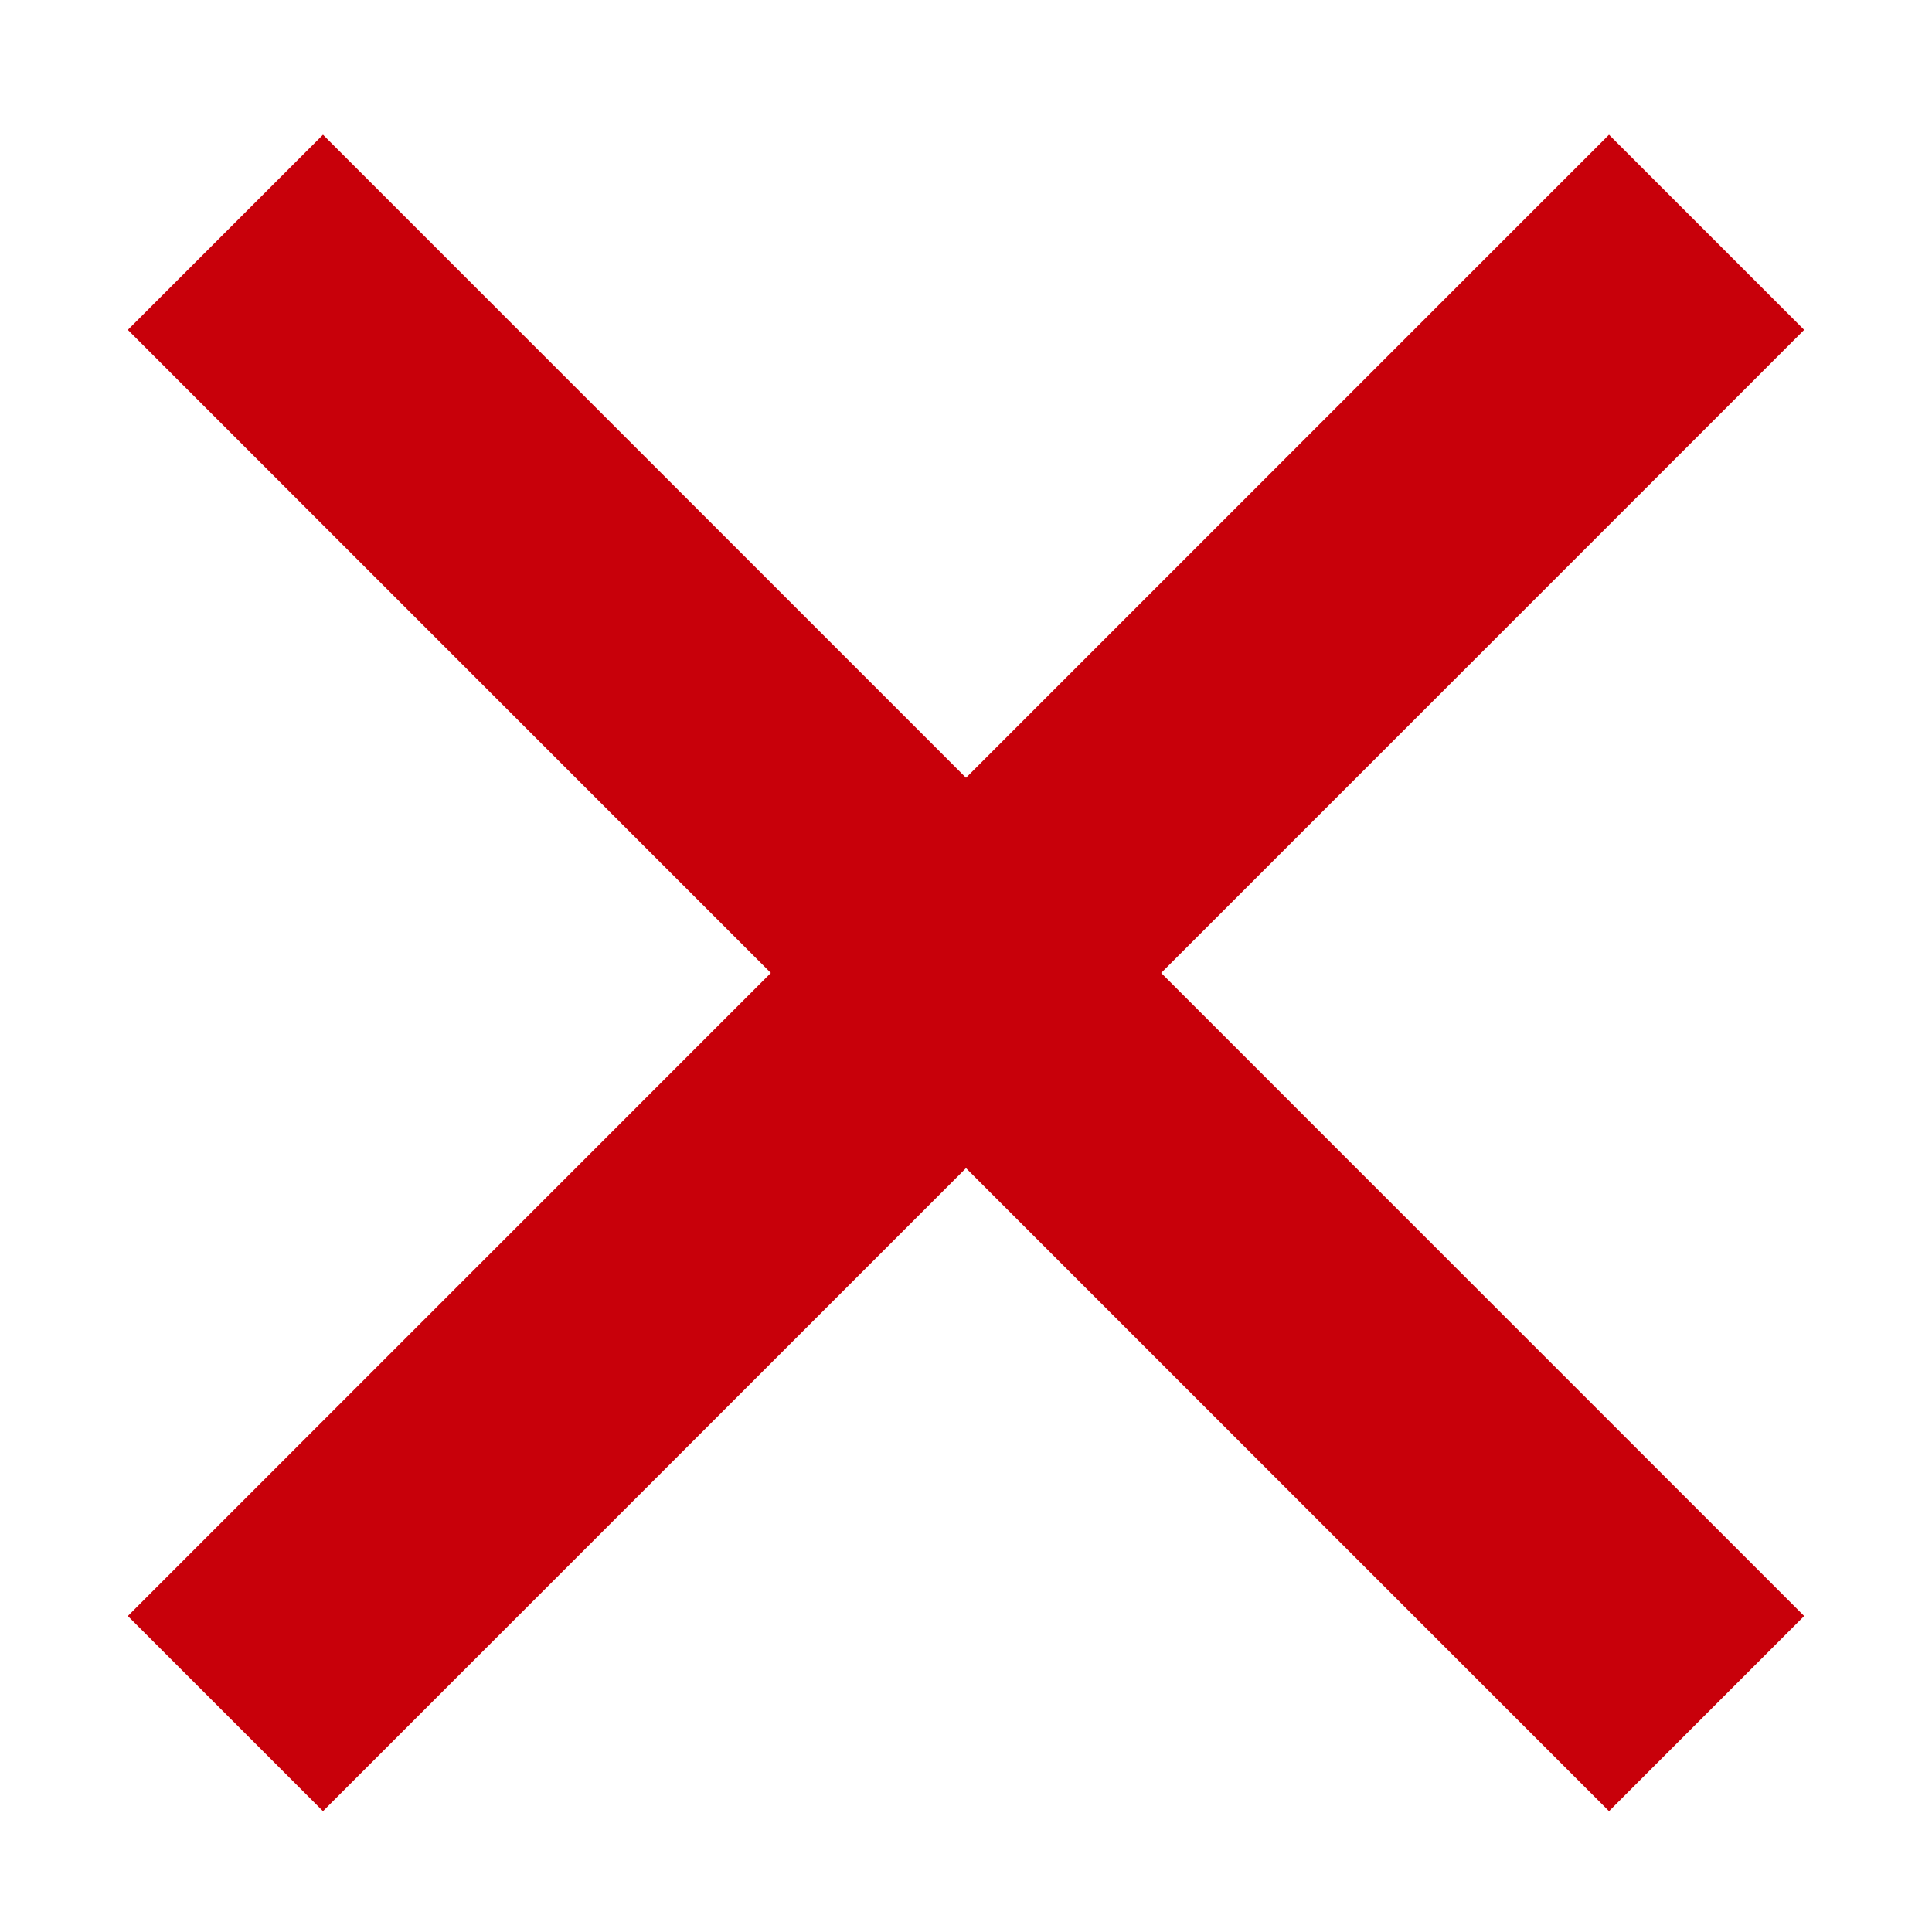
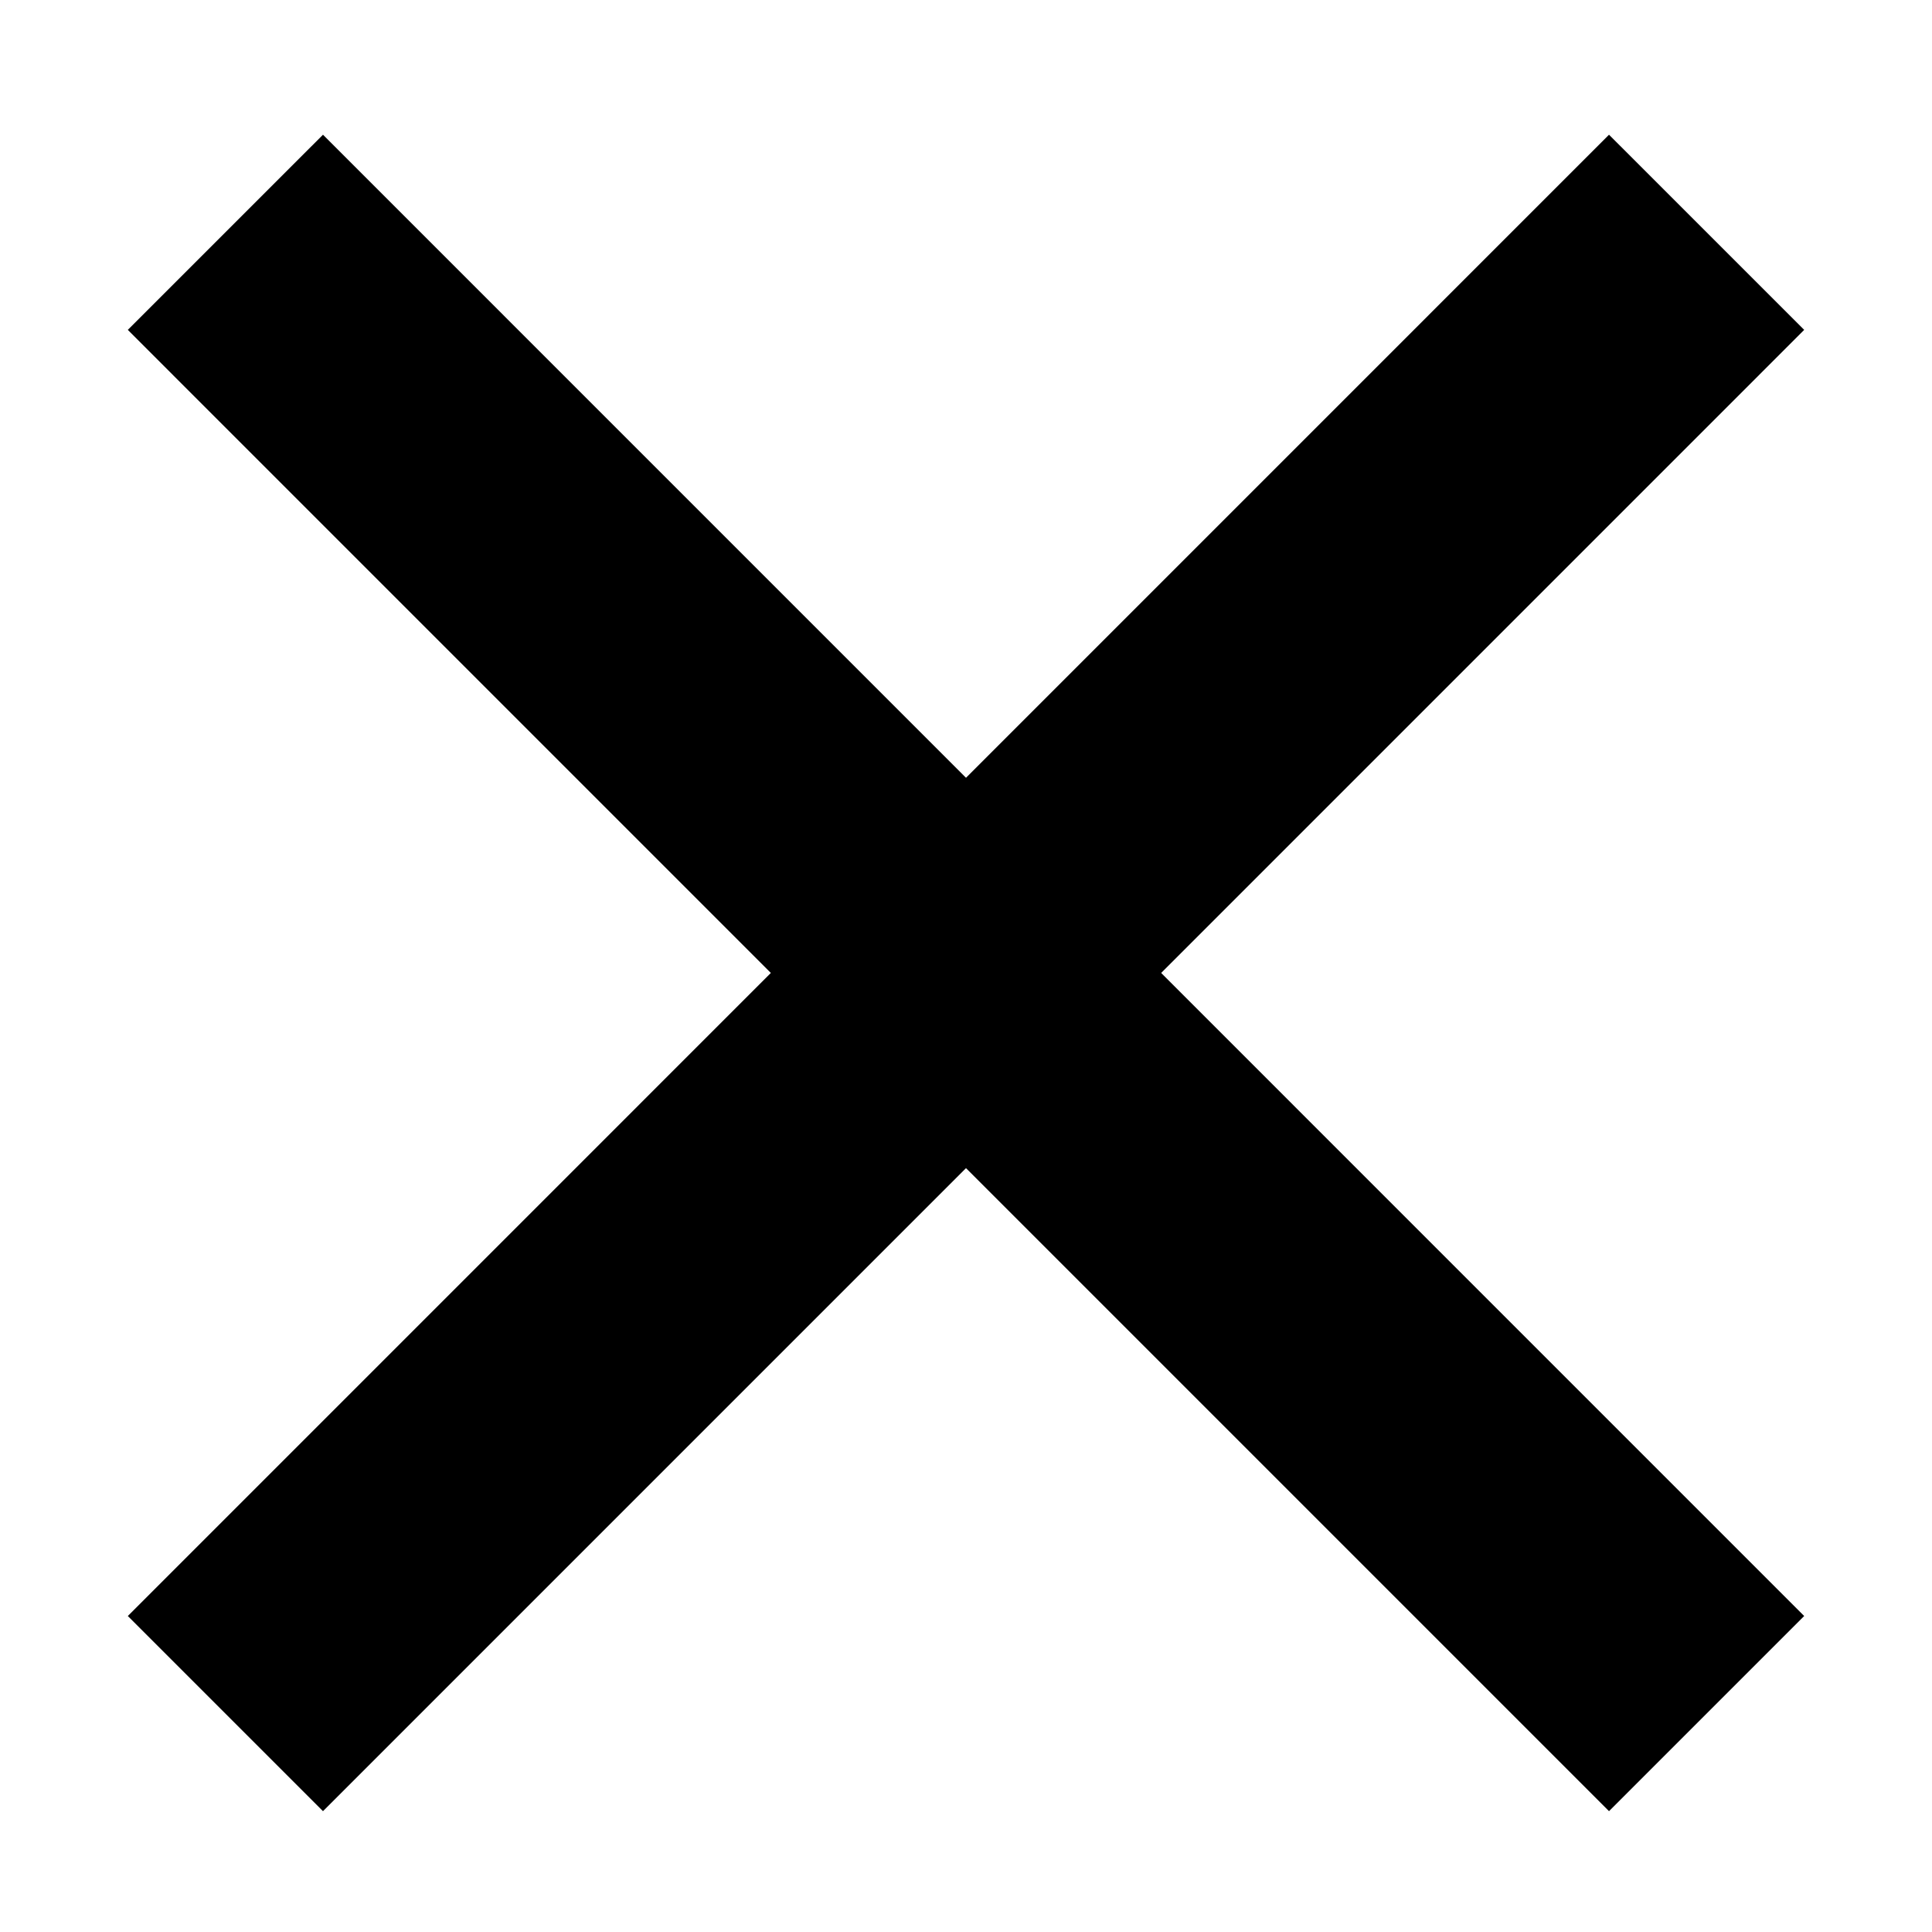
<svg xmlns="http://www.w3.org/2000/svg" width="21" height="21" viewBox="0 0 21 21" fill="none">
-   <path d="M2.45 2.525L18.55 18.626" stroke="#C8000A" stroke-width="3" />
-   <path d="M18.55 2.525L2.45 18.626" stroke="#C8000A" stroke-width="3" />
+   <path d="M2.45 2.525L18.55 18.626" stroke="currentColor" stroke-width="3" />
+   <path d="M18.55 2.525L2.45 18.626" stroke="currentColor" stroke-width="3" />
</svg>
